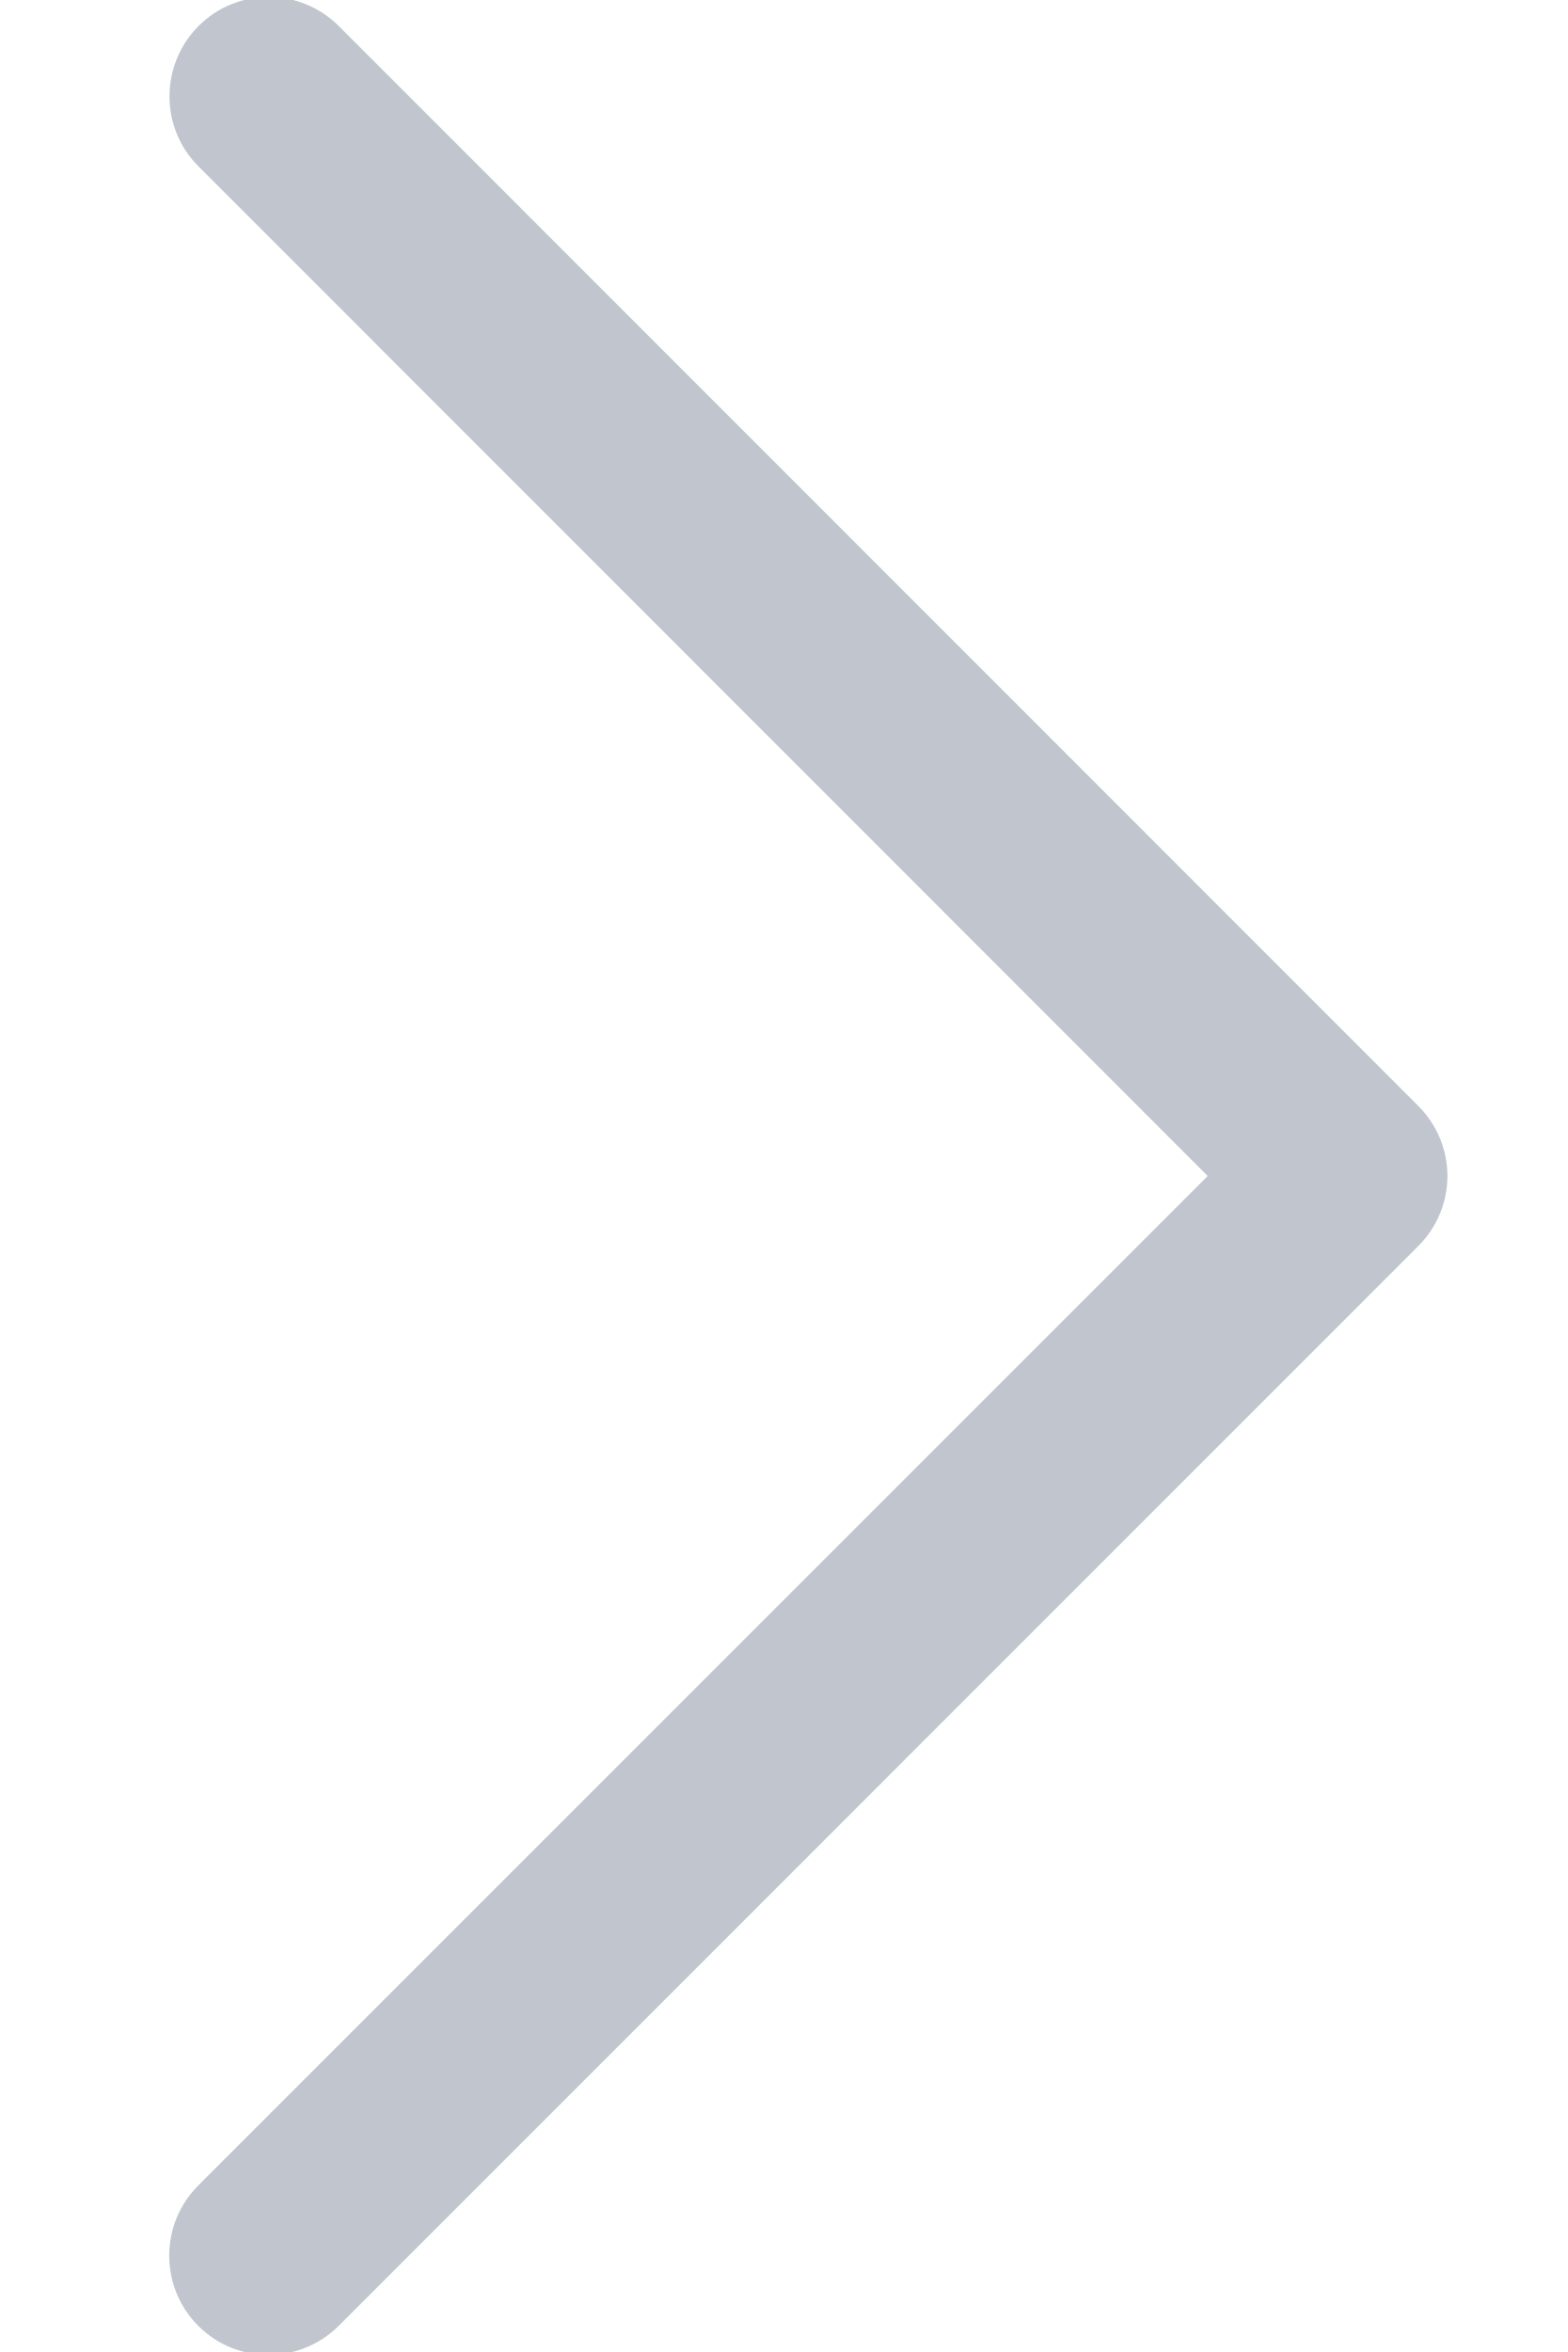
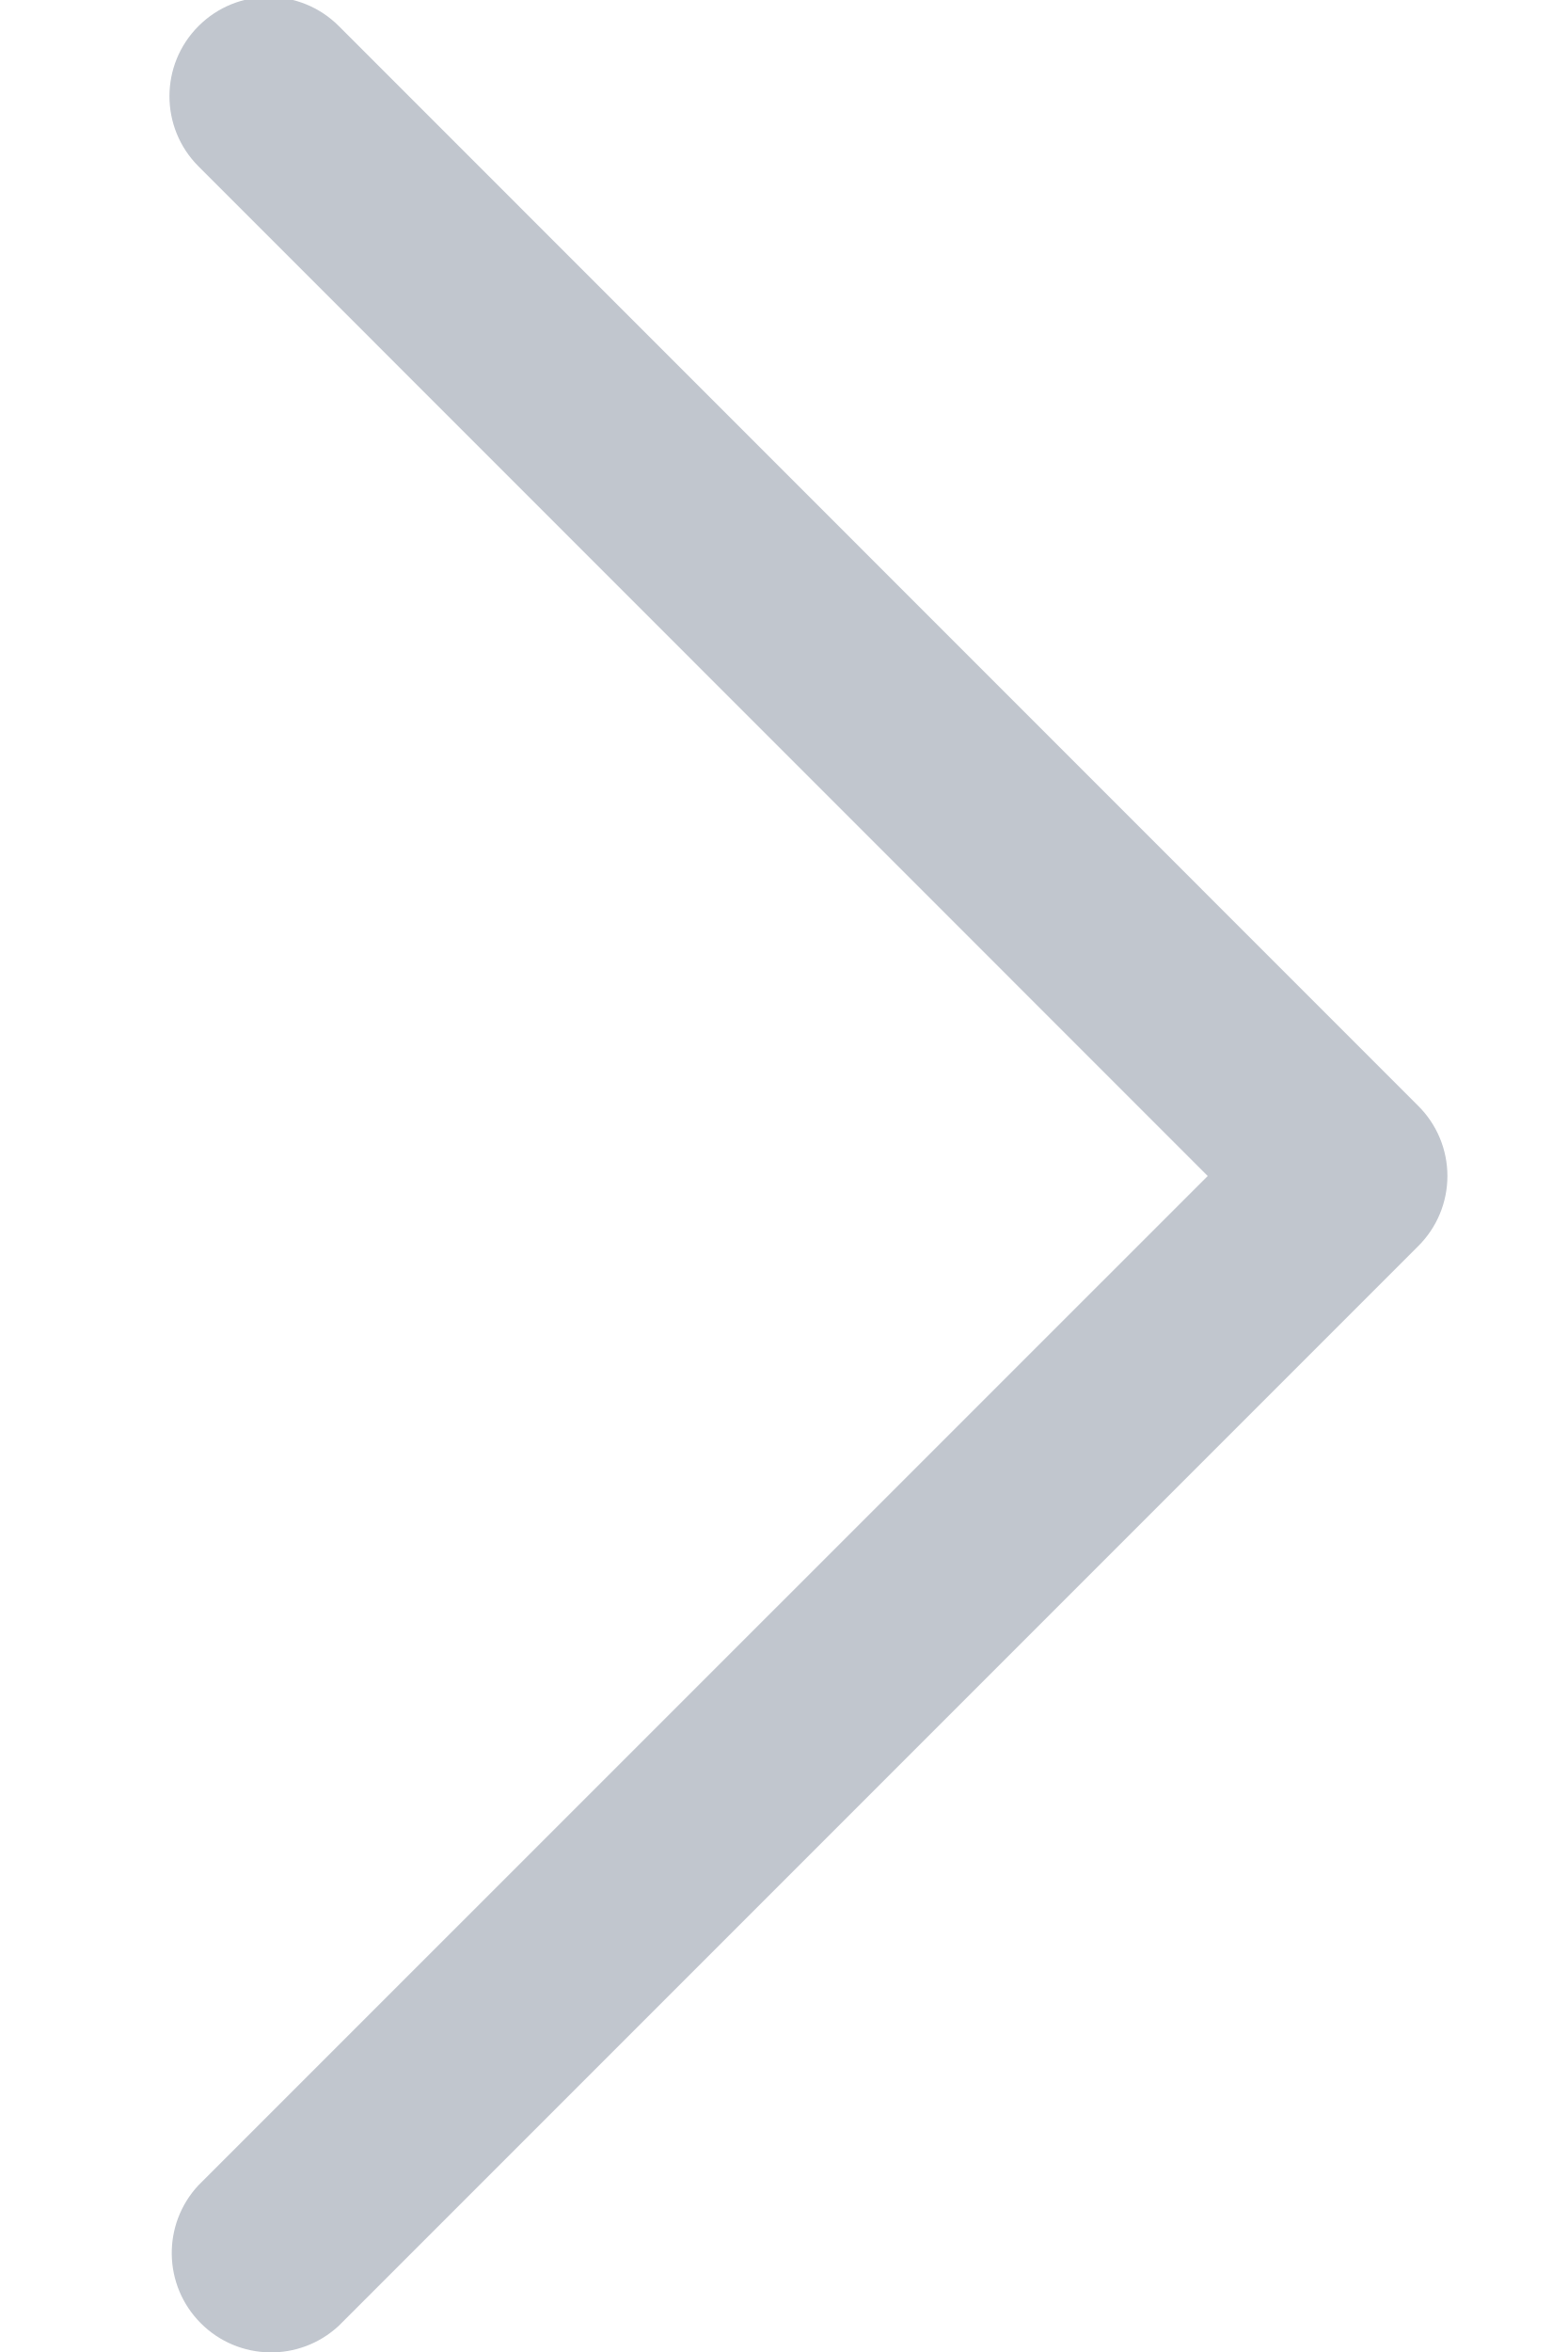
- <svg xmlns="http://www.w3.org/2000/svg" version="1.1" id="Layer_1" x="0px" y="0px" width="8px" height="12px" viewBox="0 0 8 12" enable-background="new 0 0 8 12" xml:space="preserve">
-   <path fill="#C1C6CE" d="M7.237,5.642L1.729,0.133c-0.198-0.198-0.519-0.198-0.716,0s-0.198,0.519,0,0.716L6.163,6l-5.151,5.15  c-0.198,0.198-0.198,0.519,0,0.717c0.099,0.099,0.229,0.148,0.358,0.148c0.129,0,0.259-0.05,0.358-0.148l5.509-5.509  C7.436,6.16,7.436,5.84,7.237,5.642z" />
+ <svg xmlns="http://www.w3.org/2000/svg" id="Layer_1" width="8" height="12">
+   <path fill="#C1C6CE" d="M7.237 5.642L1.729.133a.506.506 0 1 0-.716.716L6.163 6l-5.151 5.15a.507.507 0 0 0 .716.717l5.509-5.509a.504.504 0 0 0 0-.716z" />
</svg>
